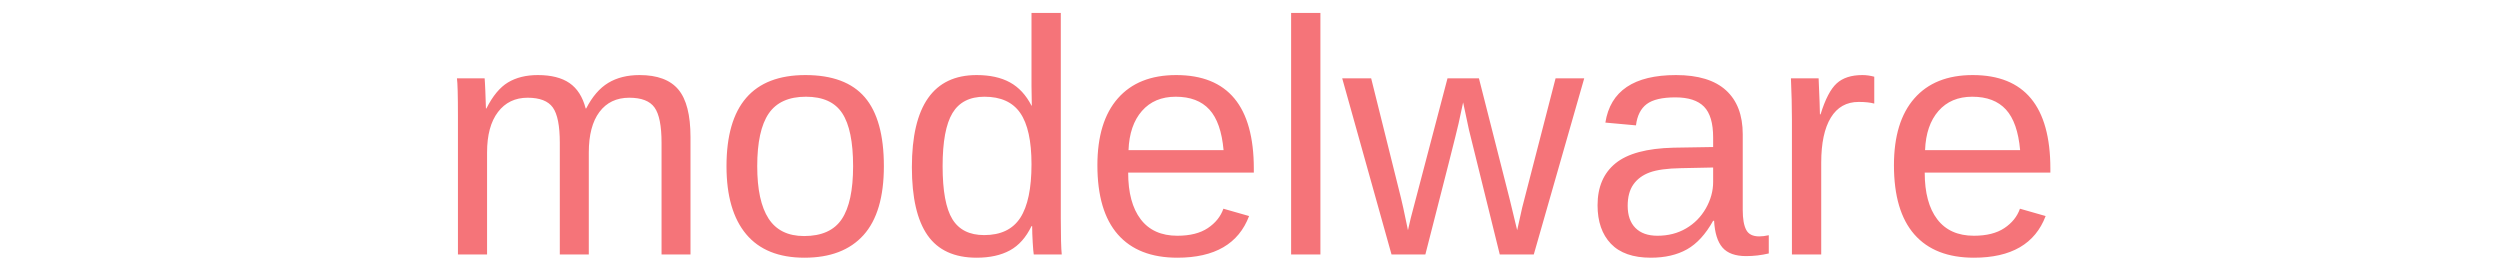
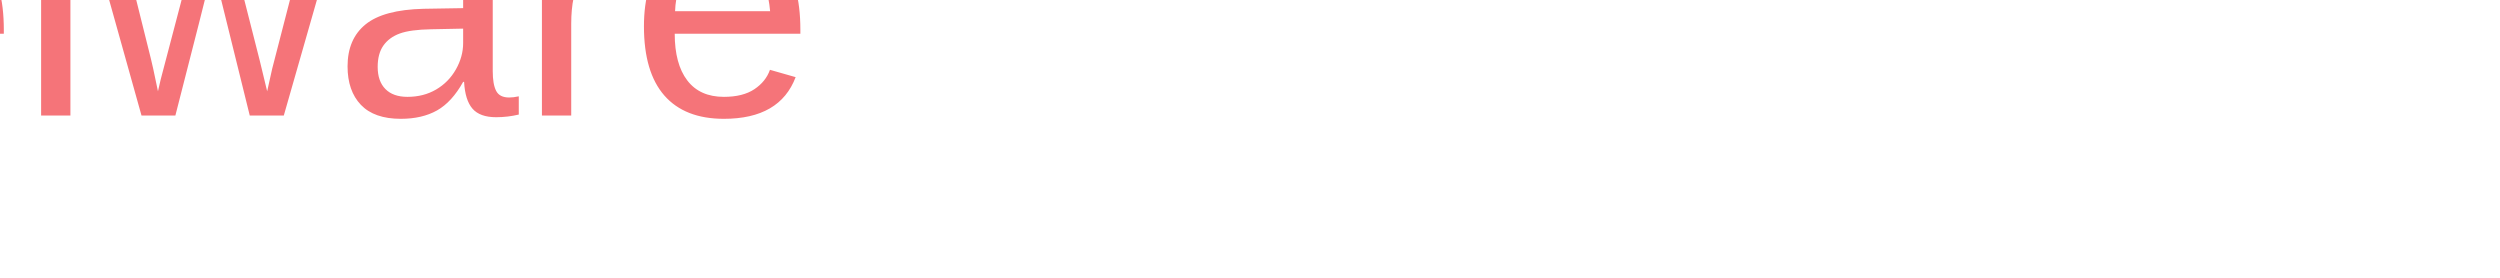
<svg xmlns="http://www.w3.org/2000/svg" width="900px" height="100px" viewBox="0 0 900 100" preserveAspectRatio="none">
-   <text x="50%" y="50%" dominant-baseline="central" text-anchor="middle" font-size="120" fill="#f57479" style="font-family:'Arial'">
+   <text x="0%" y="0%" dominant-baseline="central" text-anchor="middle" font-size="120" fill="#f57479" style="font-family:'Arial'">
    <tspan>modelware</tspan>
  </text>
</svg>
